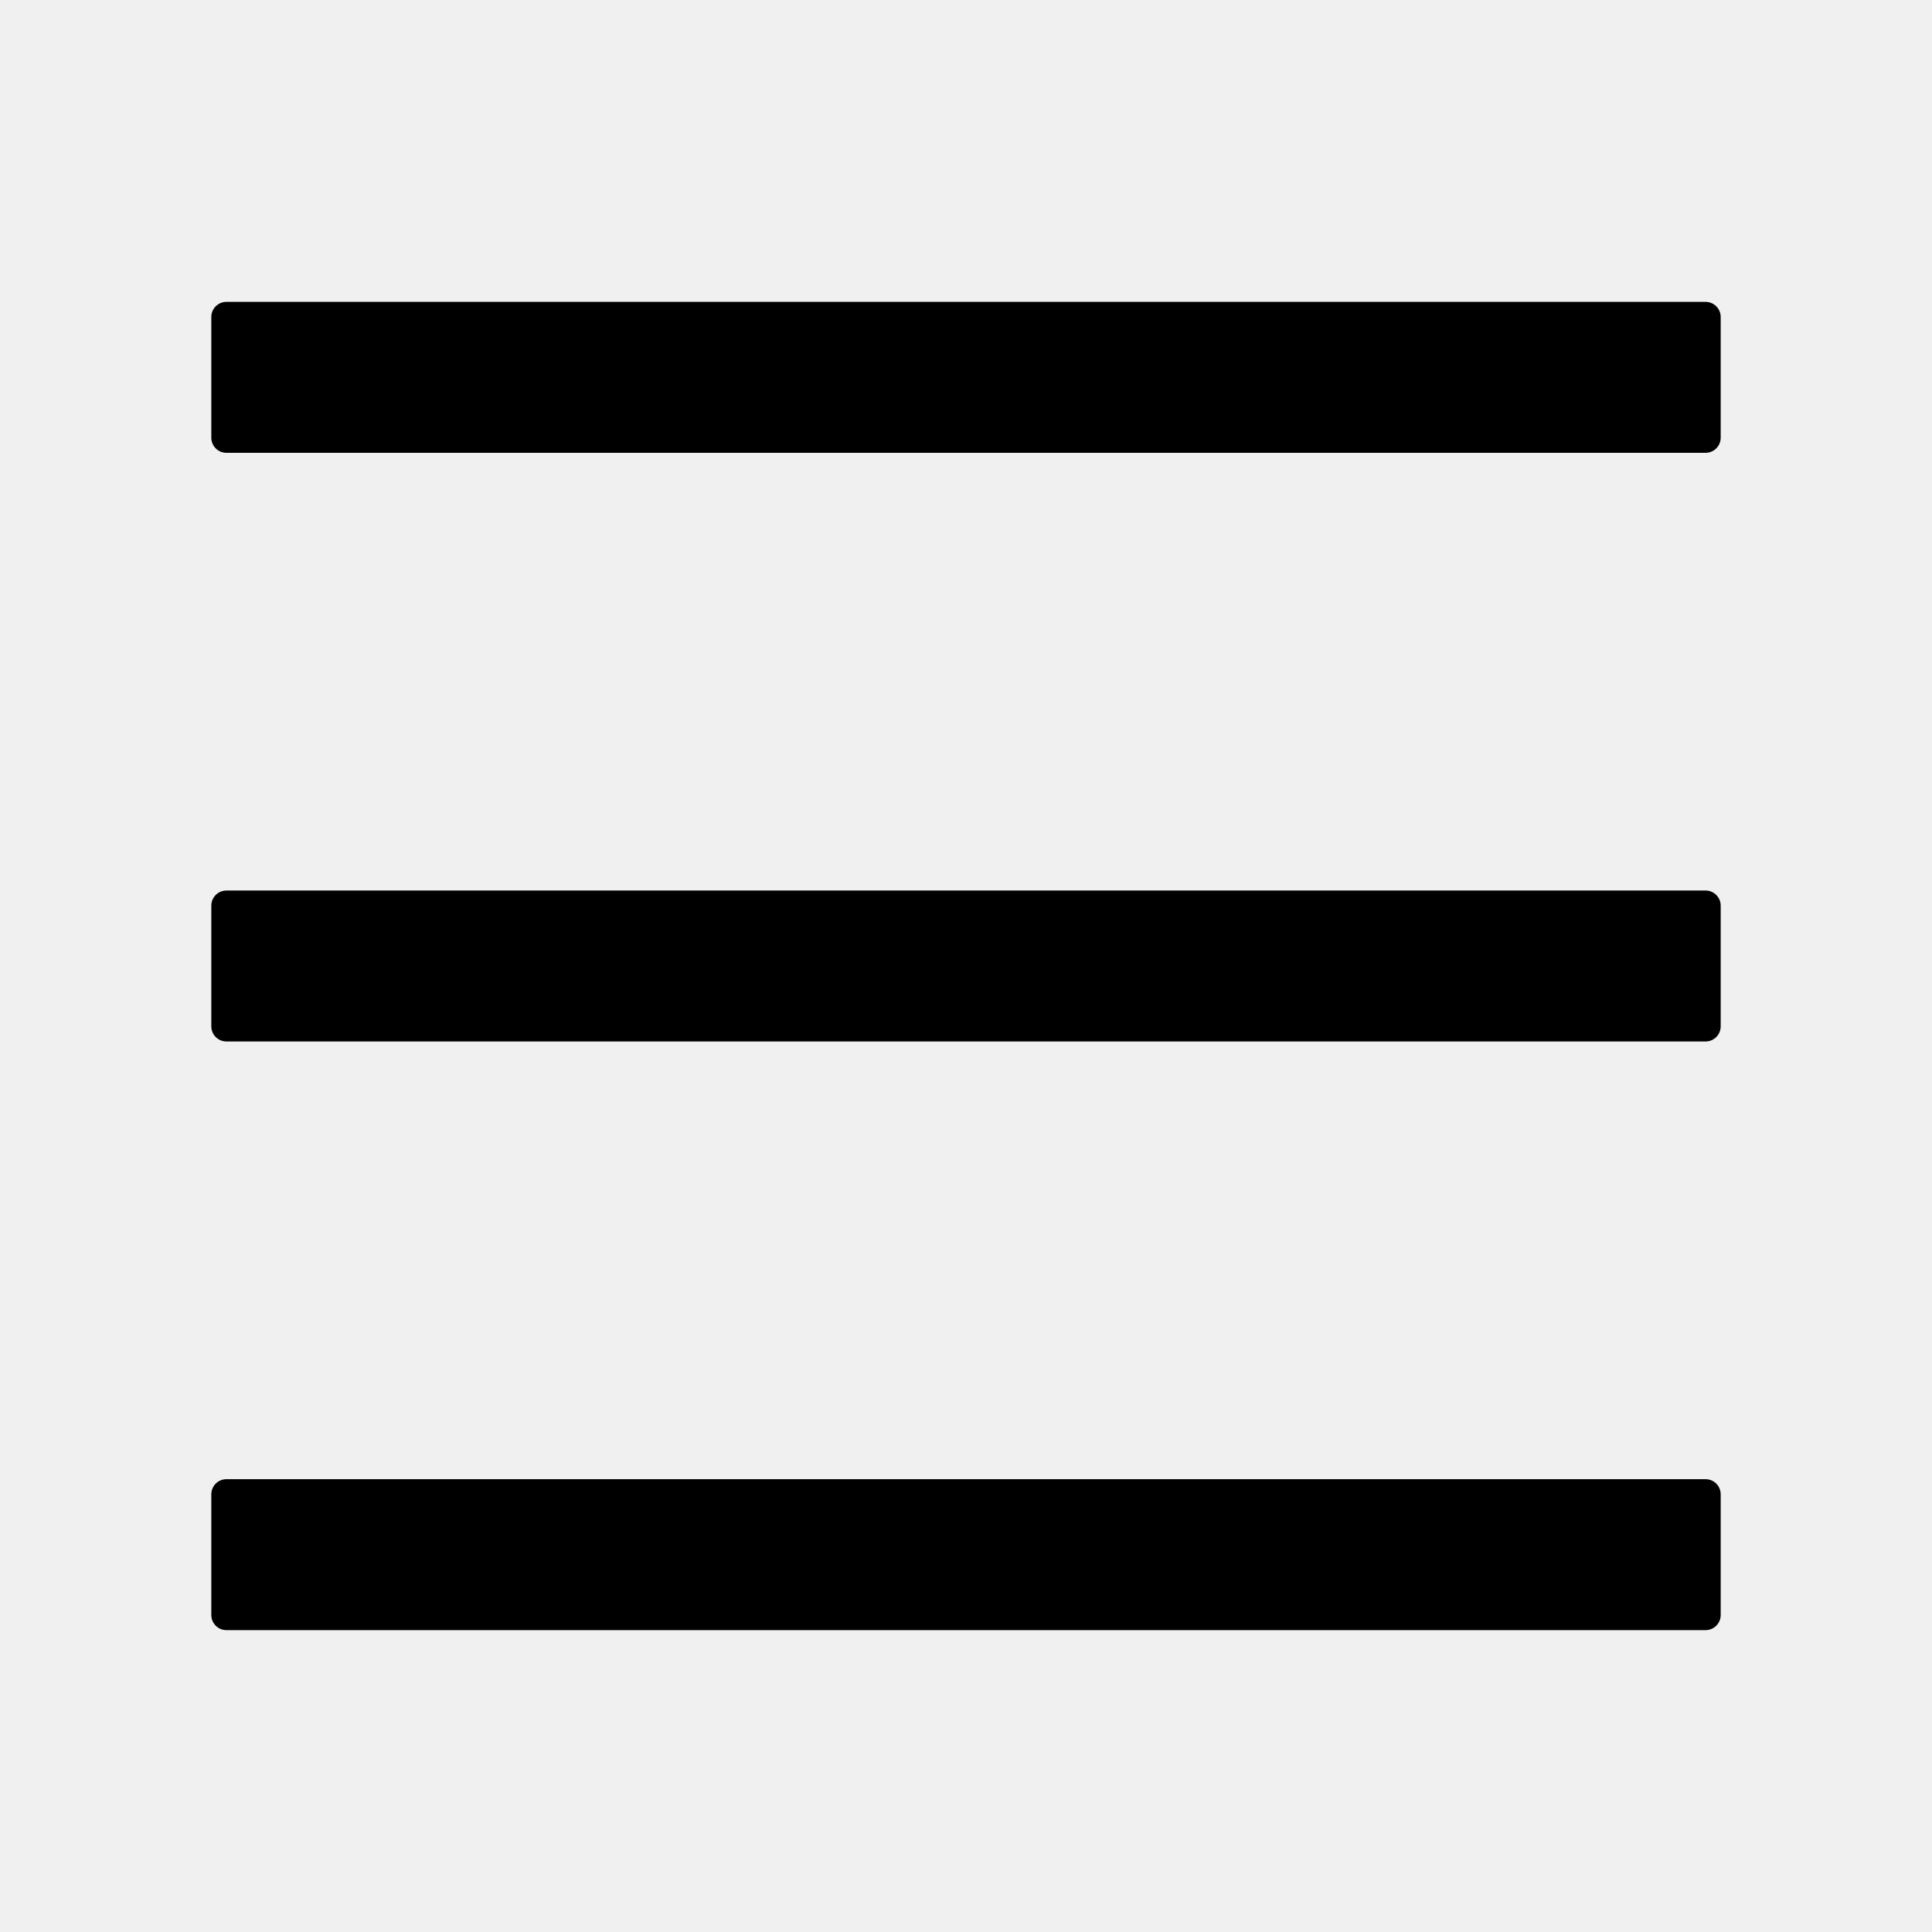
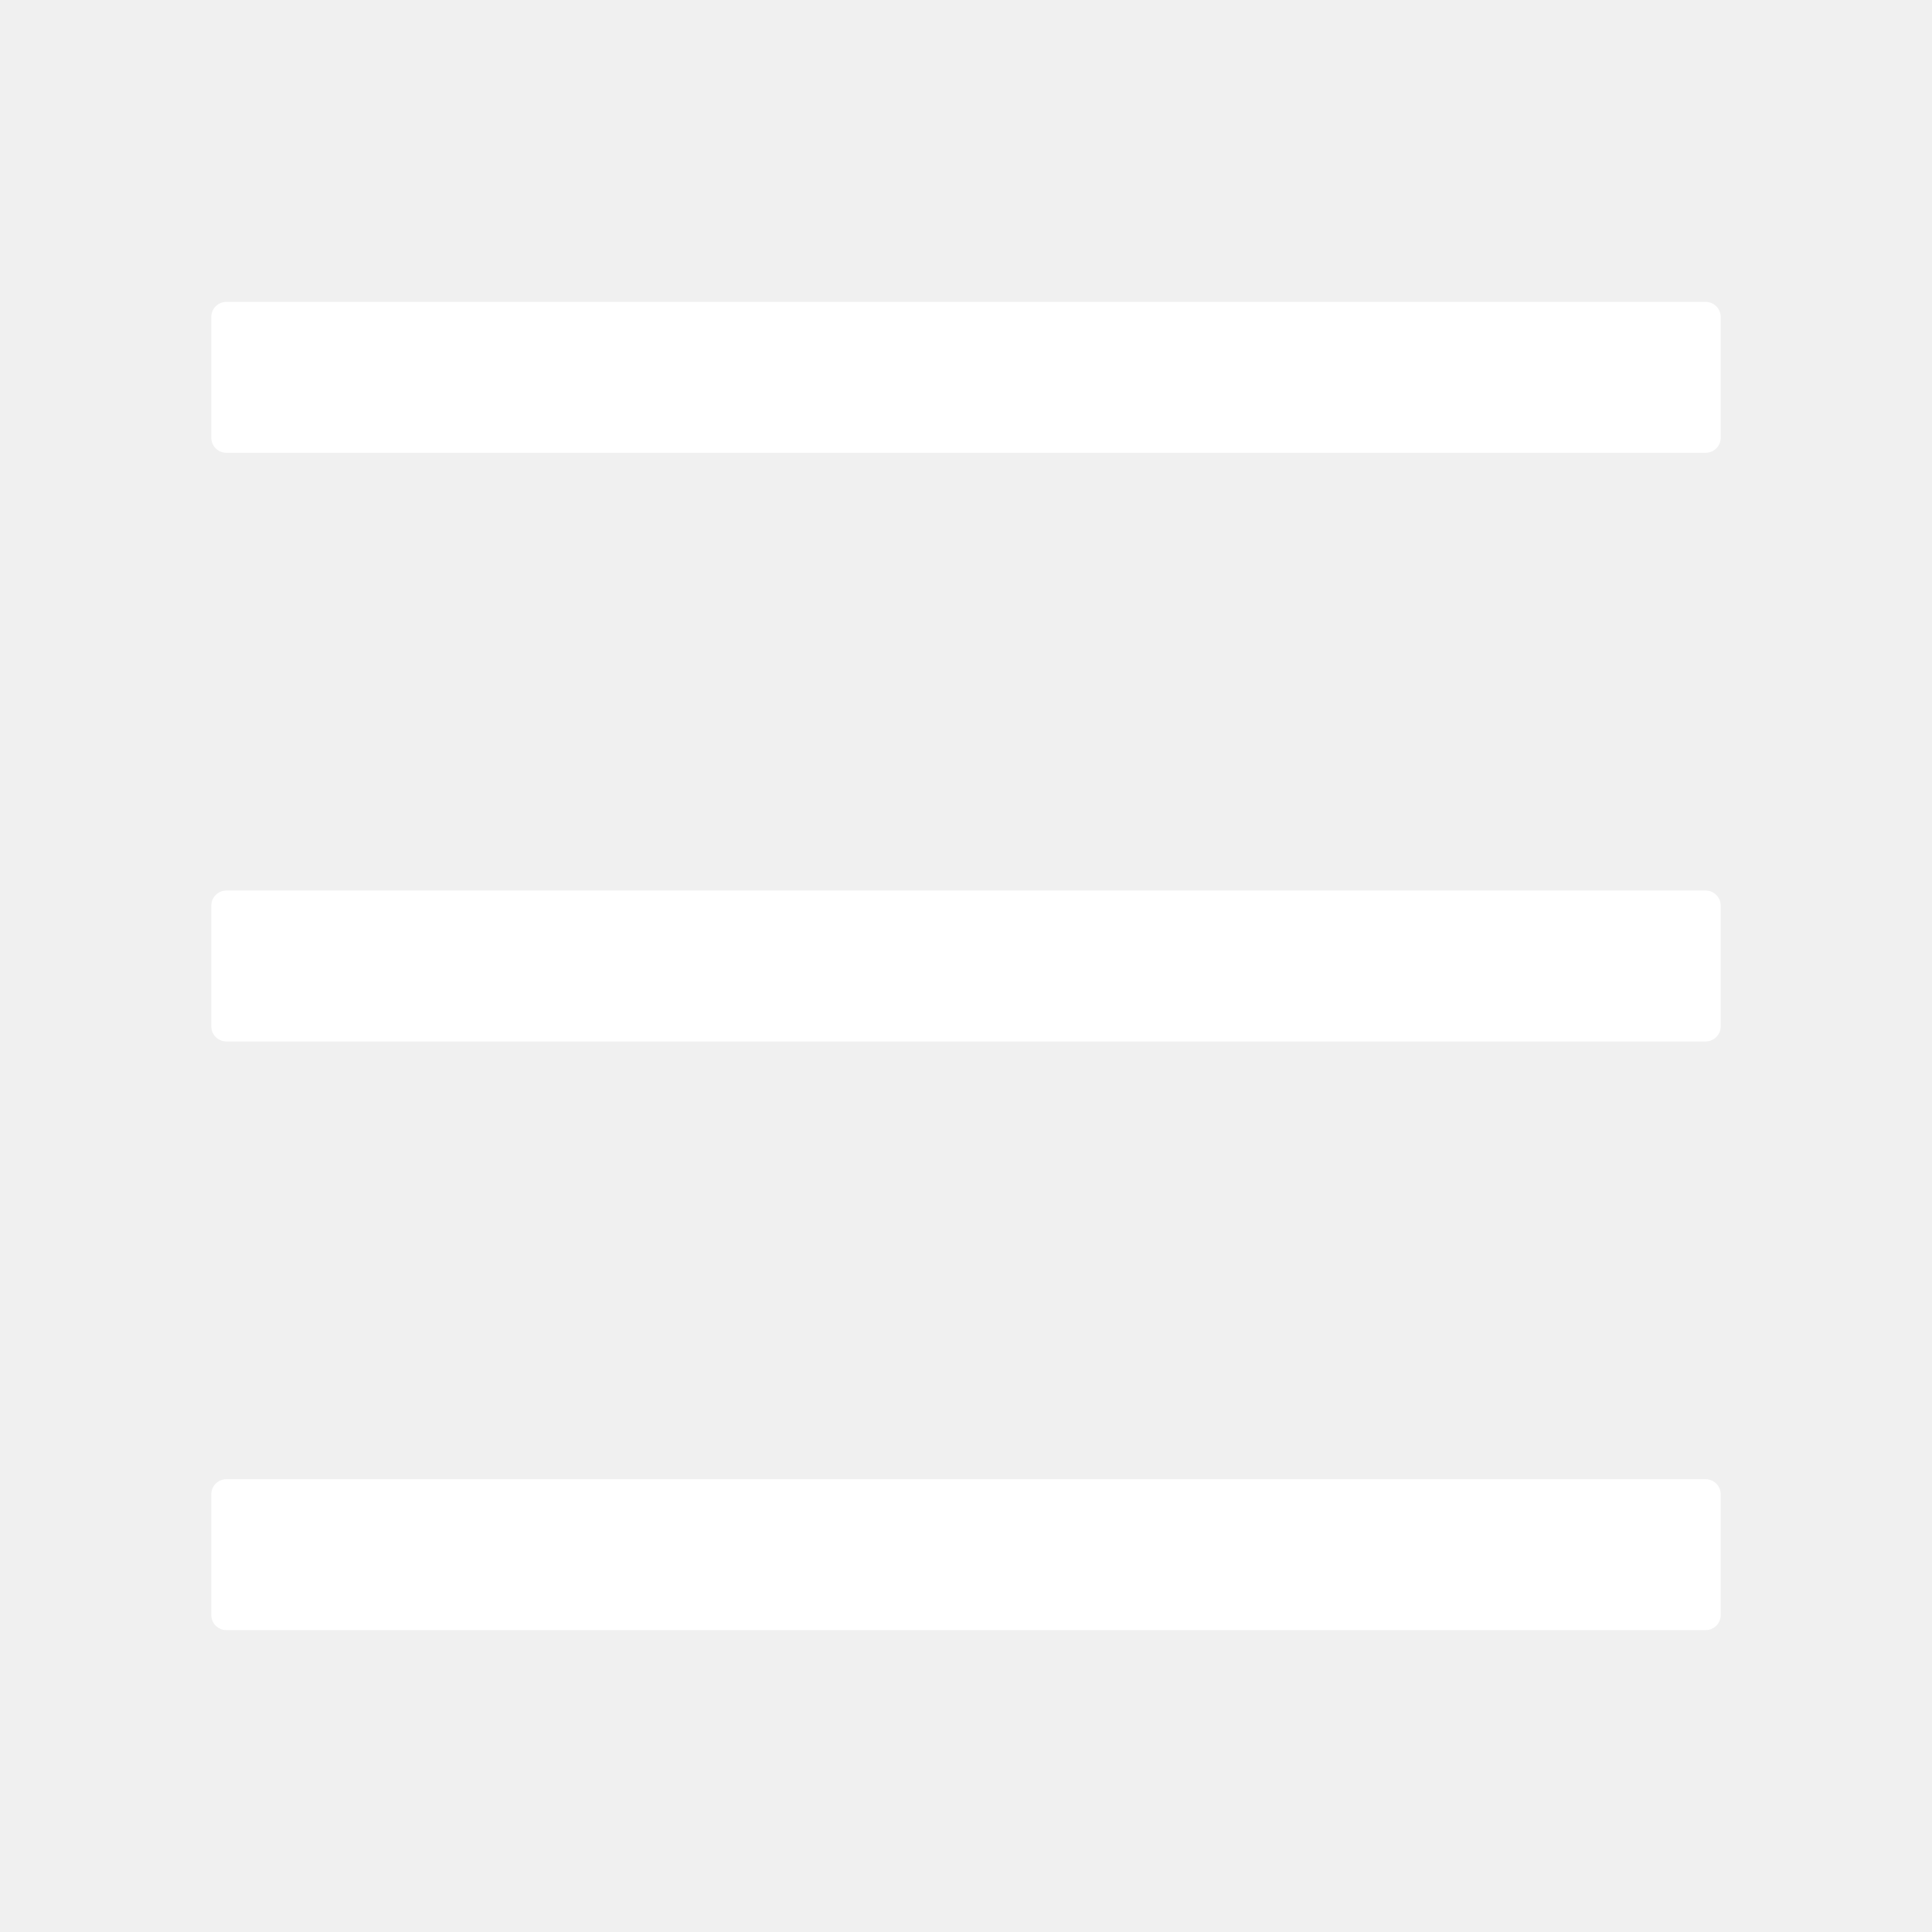
<svg xmlns="http://www.w3.org/2000/svg" width="16" height="16" viewBox="0 0 16 16" fill="none">
-   <path d="M14.125 2.5H1.875C1.806 2.5 1.75 2.556 1.75 2.625V3.625C1.75 3.694 1.806 3.75 1.875 3.75H14.125C14.194 3.75 14.25 3.694 14.25 3.625V2.625C14.25 2.556 14.194 2.5 14.125 2.5ZM14.125 12.25H1.875C1.806 12.25 1.75 12.306 1.75 12.375V13.375C1.75 13.444 1.806 13.5 1.875 13.5H14.125C14.194 13.5 14.25 13.444 14.25 13.375V12.375C14.25 12.306 14.194 12.25 14.125 12.25ZM14.125 7.375H1.875C1.806 7.375 1.75 7.431 1.75 7.5V8.5C1.75 8.569 1.806 8.625 1.875 8.625H14.125C14.194 8.625 14.25 8.569 14.25 8.5V7.5C14.25 7.431 14.194 7.375 14.125 7.375Z" fill="black" />
+   <path d="M14.125 2.5H1.875C1.806 2.5 1.75 2.556 1.75 2.625V3.625C1.75 3.694 1.806 3.75 1.875 3.75H14.125C14.194 3.75 14.25 3.694 14.25 3.625V2.625C14.25 2.556 14.194 2.5 14.125 2.5ZM14.125 12.25H1.875C1.806 12.25 1.75 12.306 1.75 12.375V13.375C1.75 13.444 1.806 13.5 1.875 13.5H14.125C14.194 13.5 14.25 13.444 14.25 13.375V12.375C14.25 12.306 14.194 12.25 14.125 12.25ZM14.125 7.375H1.875C1.806 7.375 1.75 7.431 1.75 7.5V8.5C1.75 8.569 1.806 8.625 1.875 8.625H14.125C14.194 8.625 14.25 8.569 14.25 8.5V7.5C14.25 7.431 14.194 7.375 14.125 7.375Z" fill="white" />
</svg>
